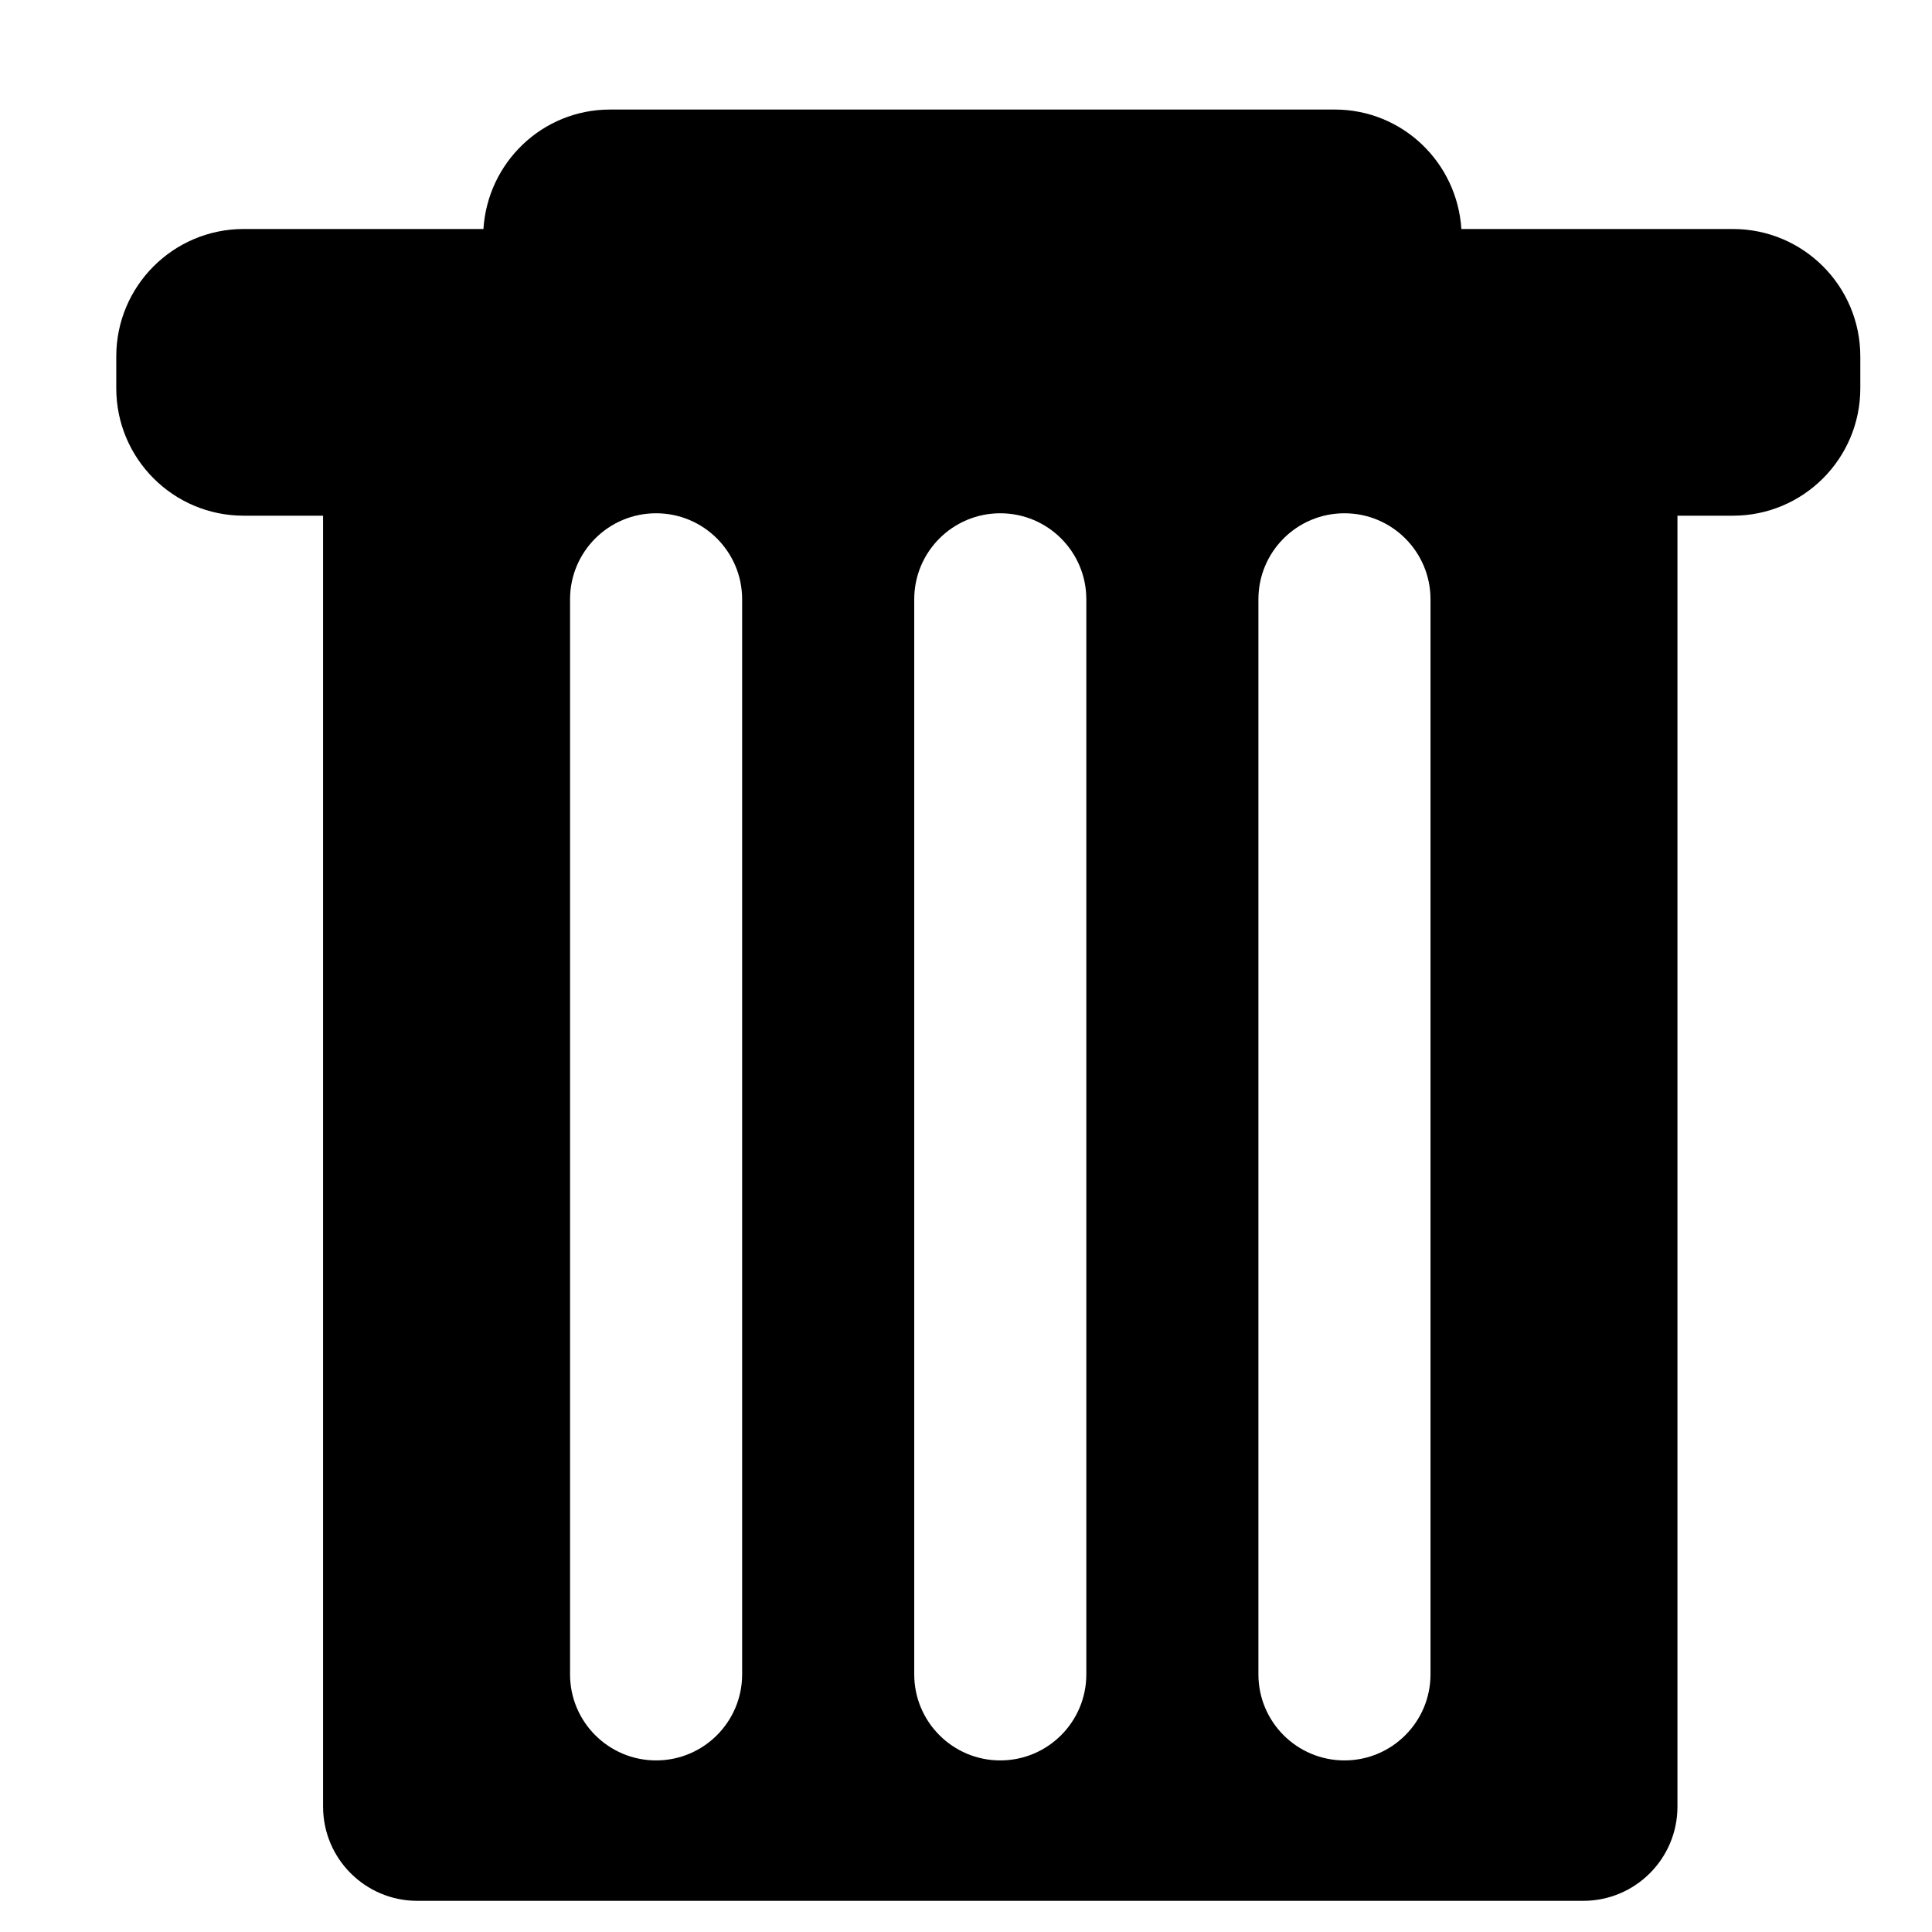
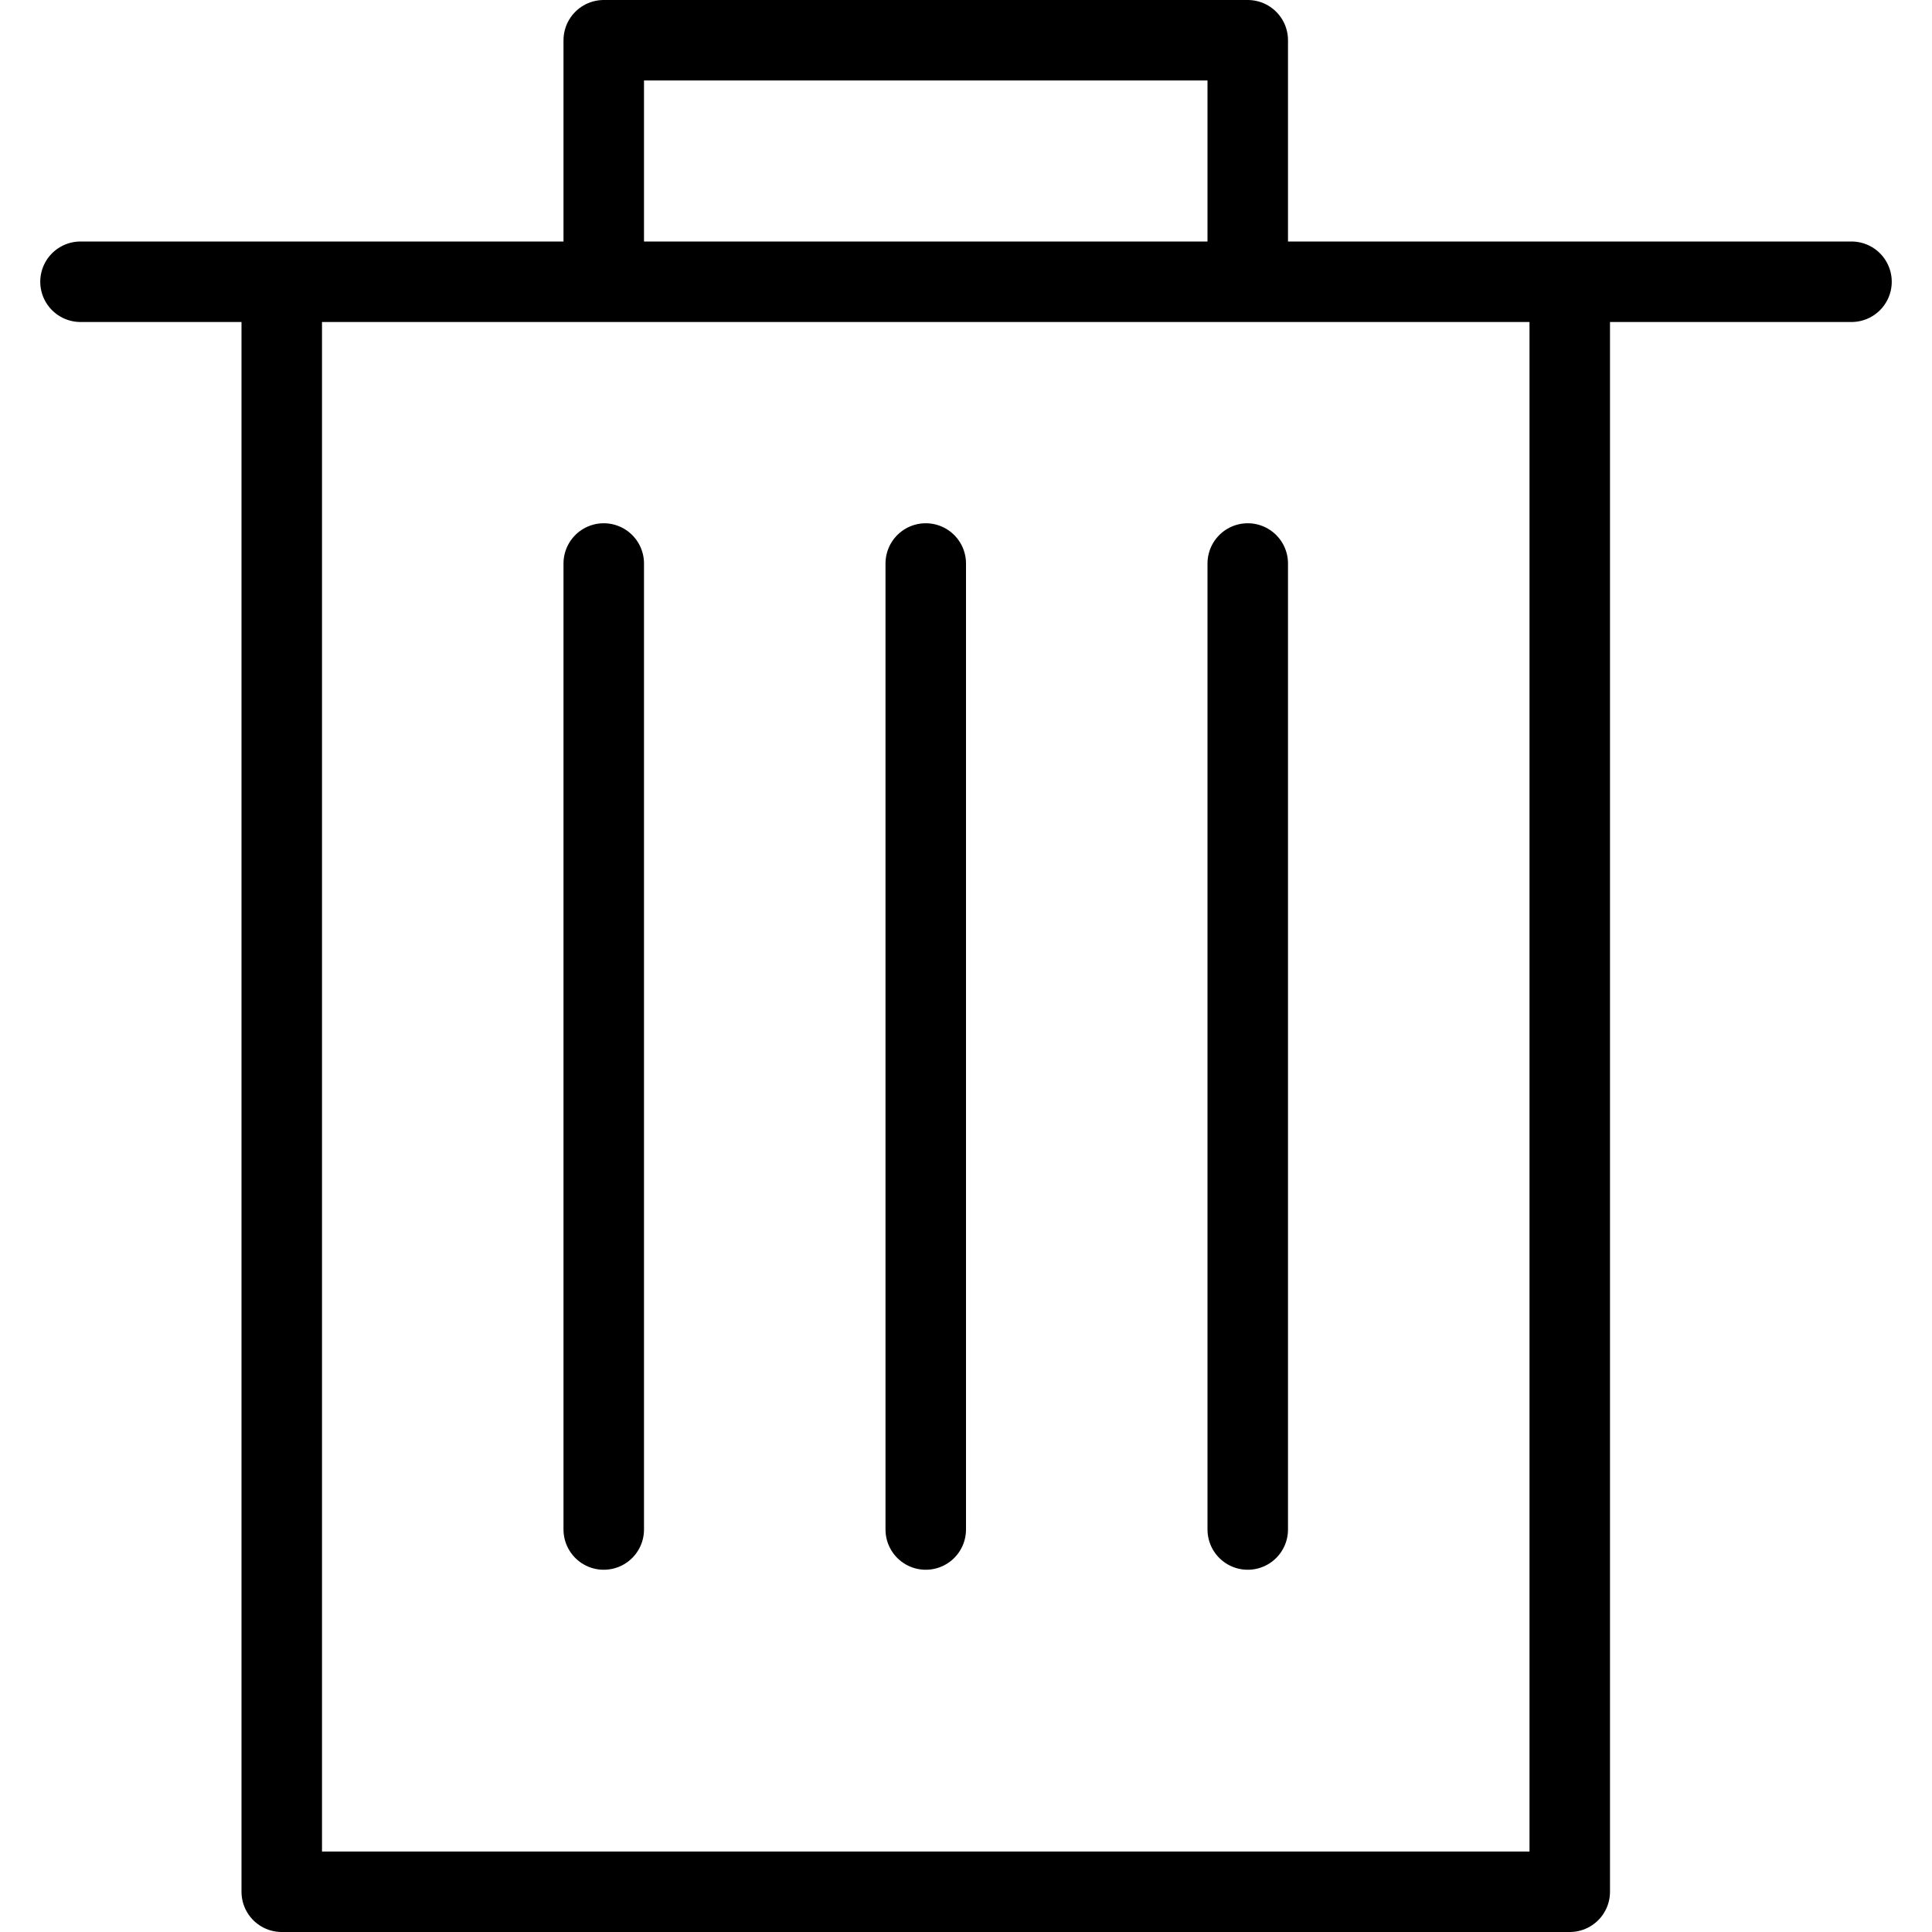
- <svg xmlns="http://www.w3.org/2000/svg" version="1.1" id="Layer_1" x="0px" y="0px" width="512px" height="512px" viewBox="0 0 512 512" enable-background="new 0 0 512 512" xml:space="preserve">
-   <path fill="#000000" d="M459.232,60.687h-71.955c-1.121-17.642-15.631-31.657-33.553-31.657H161.669  c-17.921,0-32.441,14.015-33.553,31.657H64.579c-18.647,0-33.767,15.12-33.767,33.768v8.442c0,18.648,15.12,33.768,33.767,33.768  h21.04v342.113c0,13.784,11.179,24.963,24.963,24.963h308.996c13.784,0,24.964-11.179,24.964-24.963V136.665h14.691  c18.663,0,33.768-15.12,33.768-33.768v-8.442C493,75.807,477.896,60.687,459.232,60.687z M196.674,443.725  c0,12.58-10.197,22.803-22.802,22.803c-12.598,0-22.803-10.223-22.803-22.803v-284.9c0-12.597,10.205-22.802,22.803-22.802  c12.605,0,22.802,10.206,22.802,22.802V443.725z M287.887,443.725c0,12.58-10.205,22.803-22.803,22.803  s-22.803-10.223-22.803-22.803v-284.9c0-12.597,10.205-22.802,22.803-22.802s22.803,10.206,22.803,22.802V443.725z M379.099,443.725  c0,12.58-10.205,22.803-22.803,22.803c-12.613,0-22.803-10.223-22.803-22.803v-284.9c0-12.597,10.189-22.802,22.803-22.802  c12.598,0,22.803,10.206,22.803,22.802V443.725z" />
+ <svg xmlns="http://www.w3.org/2000/svg" width="24" height="24" viewBox="0 0 24 24">
+   <g stroke="#000000" stroke-linecap="round" stroke-linejoin="round" stroke-miterlimit="10" fill="none">
+     <path d="M3.5 3.5h16v20h-16zM7.5.5h8v3h-8zM1 3.5h22M7.5 7v12M11.5 7v12M15.5 7v12" />
+   </g>
</svg>
